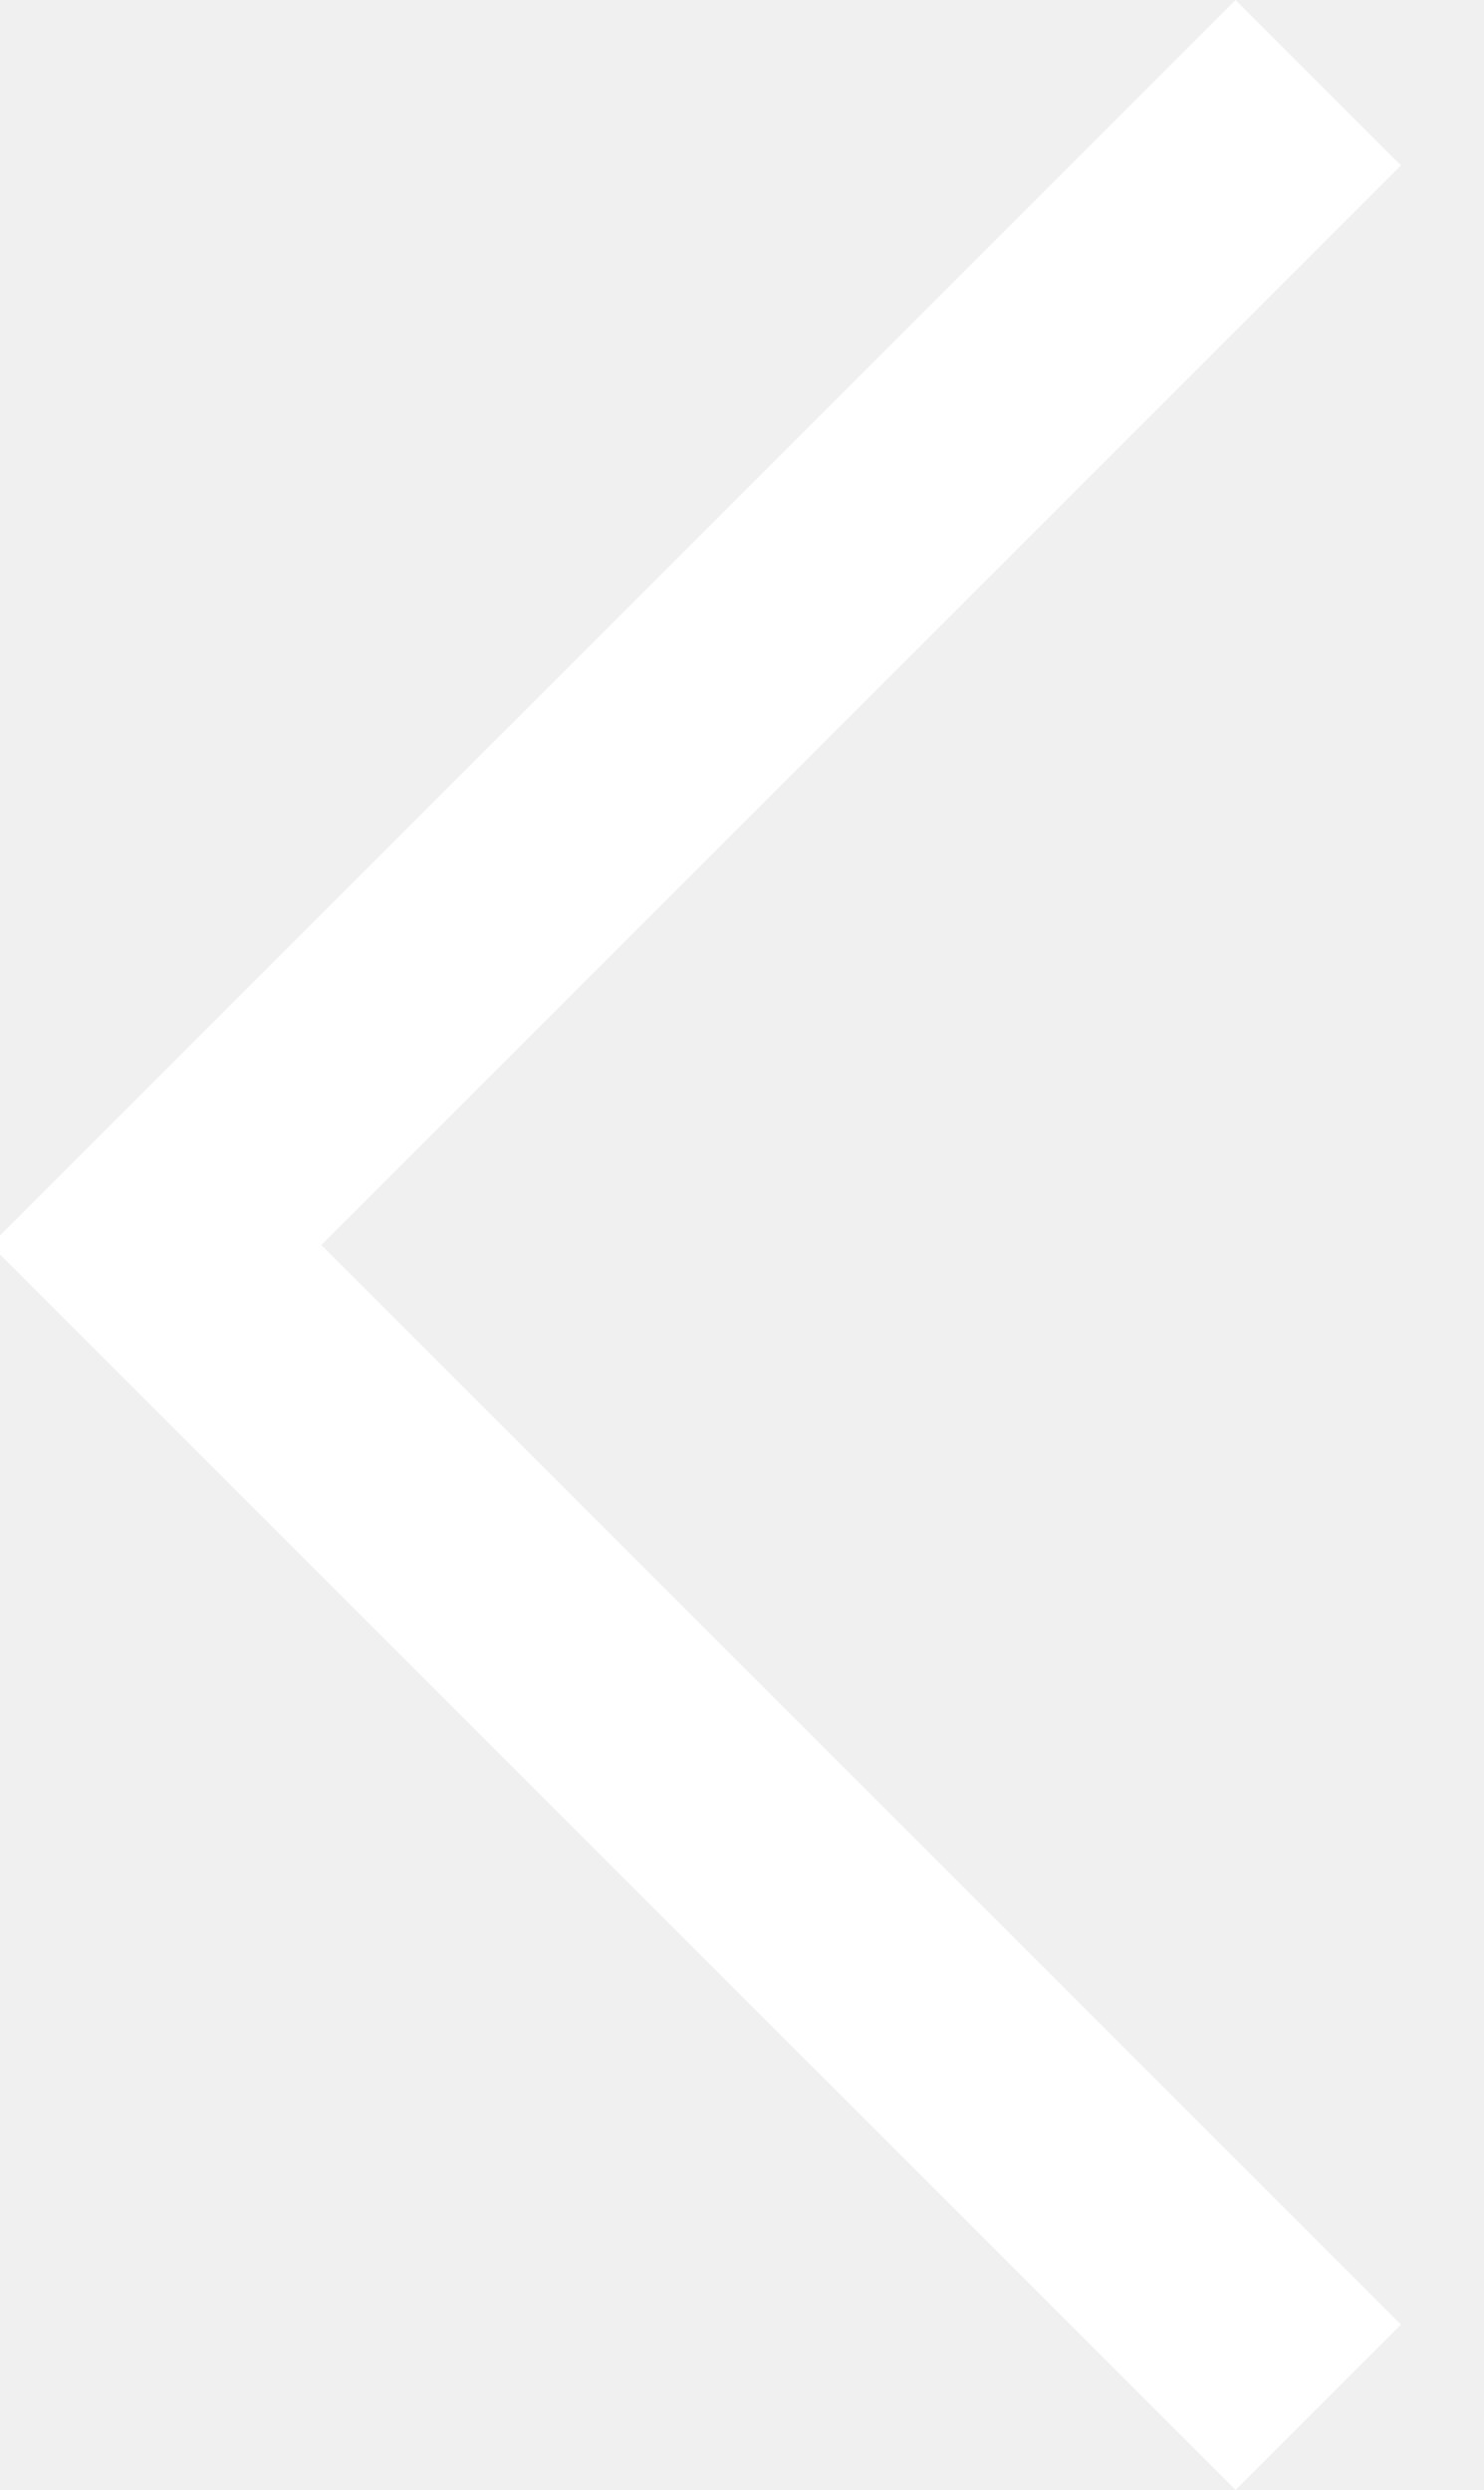
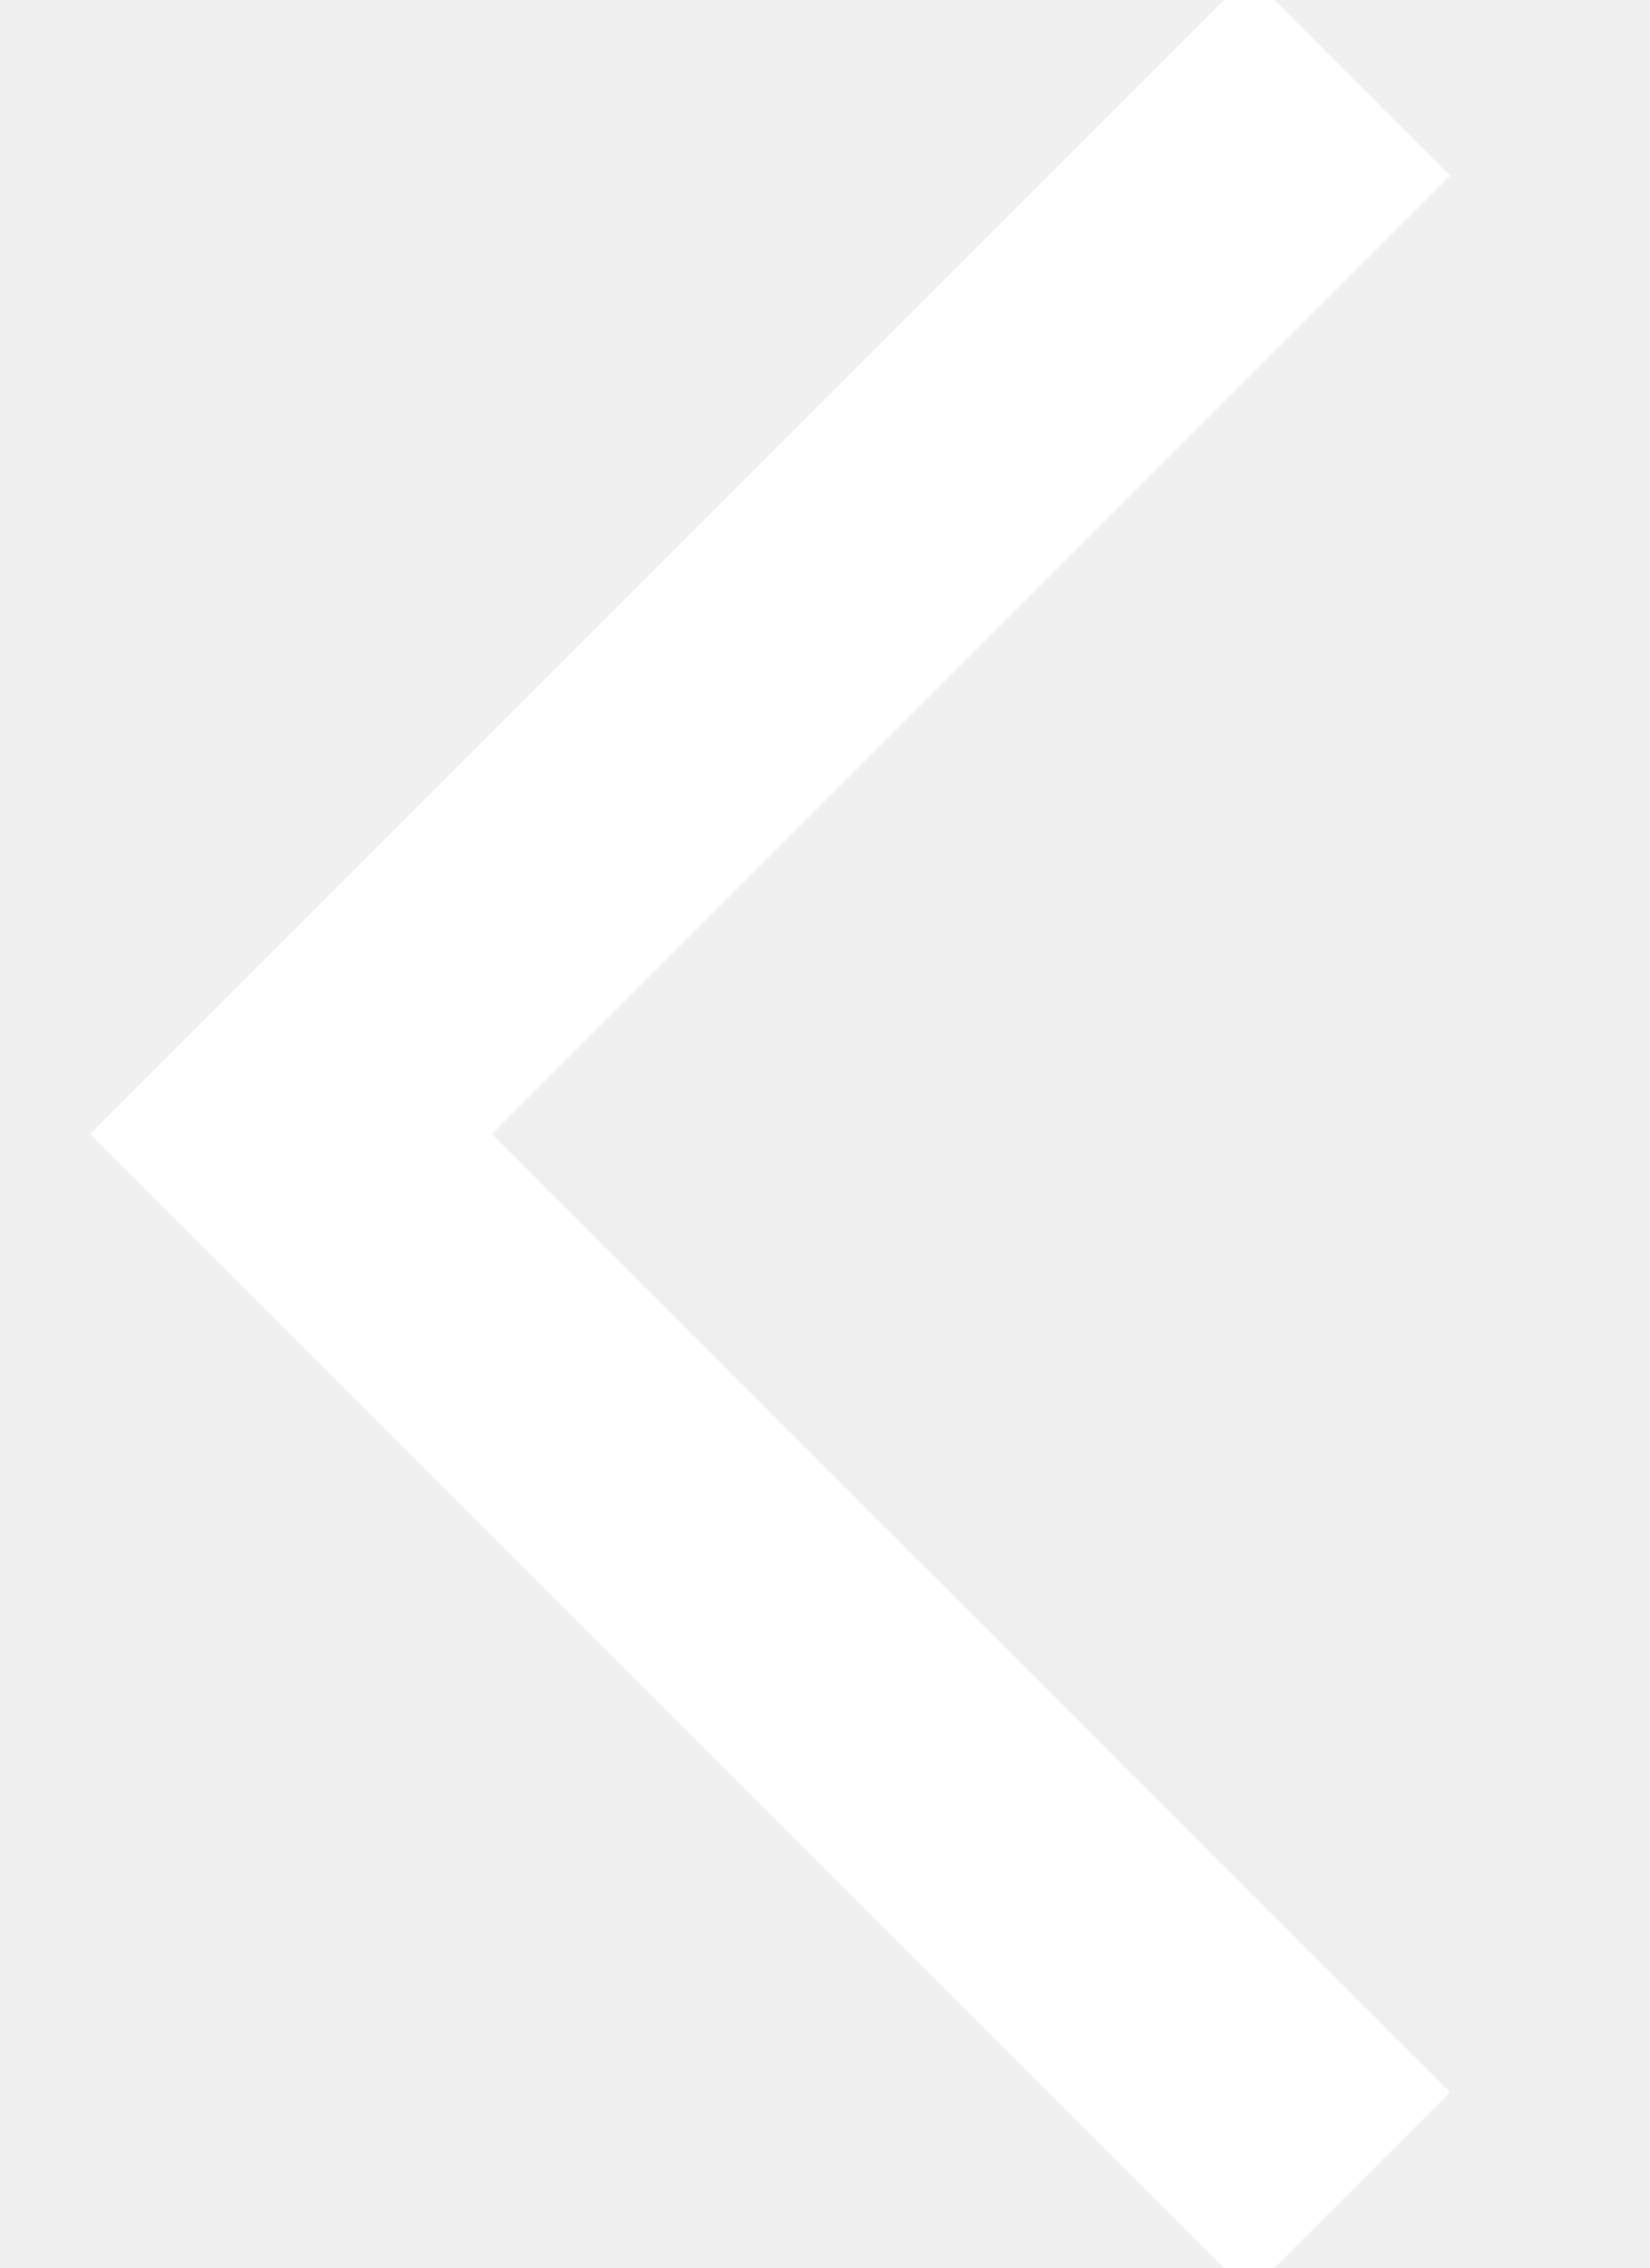
- <svg xmlns="http://www.w3.org/2000/svg" version="1.1" id="Layer_1" x="0px" y="0px" width="19.029px" height="31.936px" viewBox="0 0 19.029 31.936" enable-background="new 0 0 19.029 31.936" xml:space="preserve">
-   <polyline fill="none" stroke="#FFFFFF" stroke-width="3" stroke-miterlimit="10" points="16.908,1.061 2,15.968 16.908,30.875 " />
+ <svg xmlns="http://www.w3.org/2000/svg" version="1.1" id="Layer_1" x="0px" y="0px" width="16px" height="22px" viewBox="0 0 19.029 31.936" enable-background="new 0 0 19.029 31.936" xml:space="preserve">
+   <polyline fill="none" stroke="#FFFFFF" stroke-width="4" stroke-miterlimit="10" points="16.908,1.061 2,15.968 16.908,30.875 " />
</svg>
